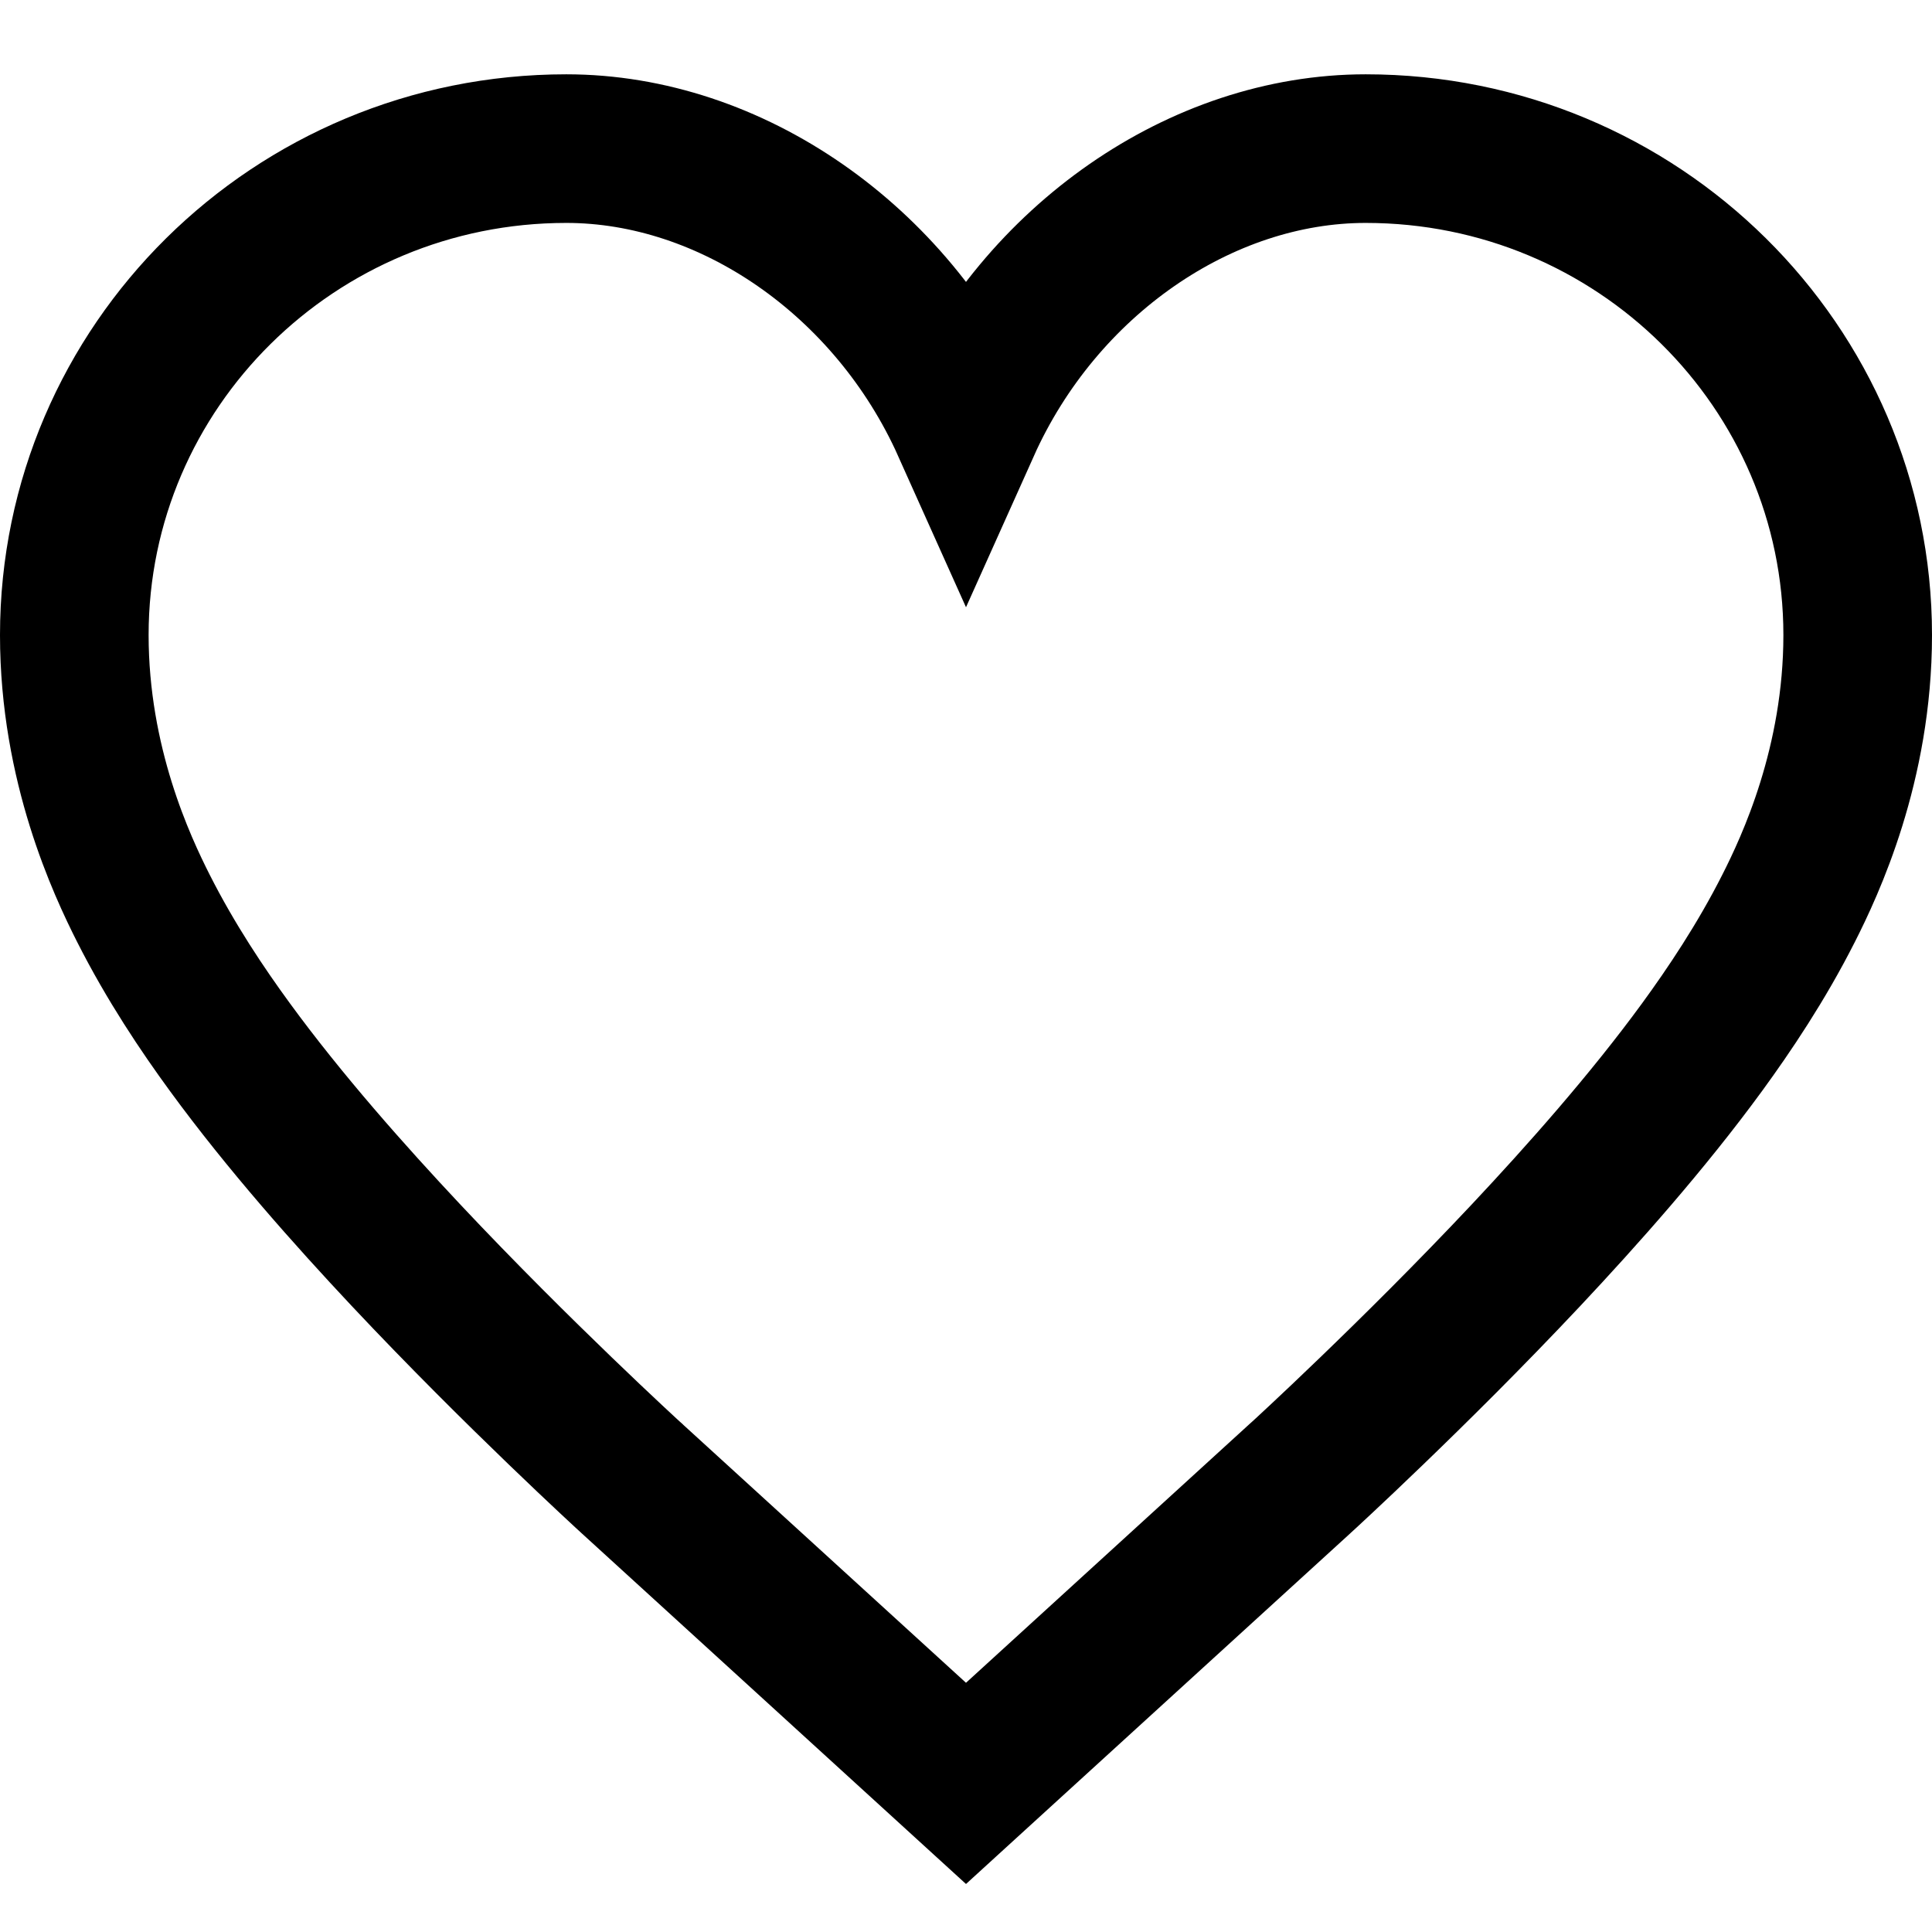
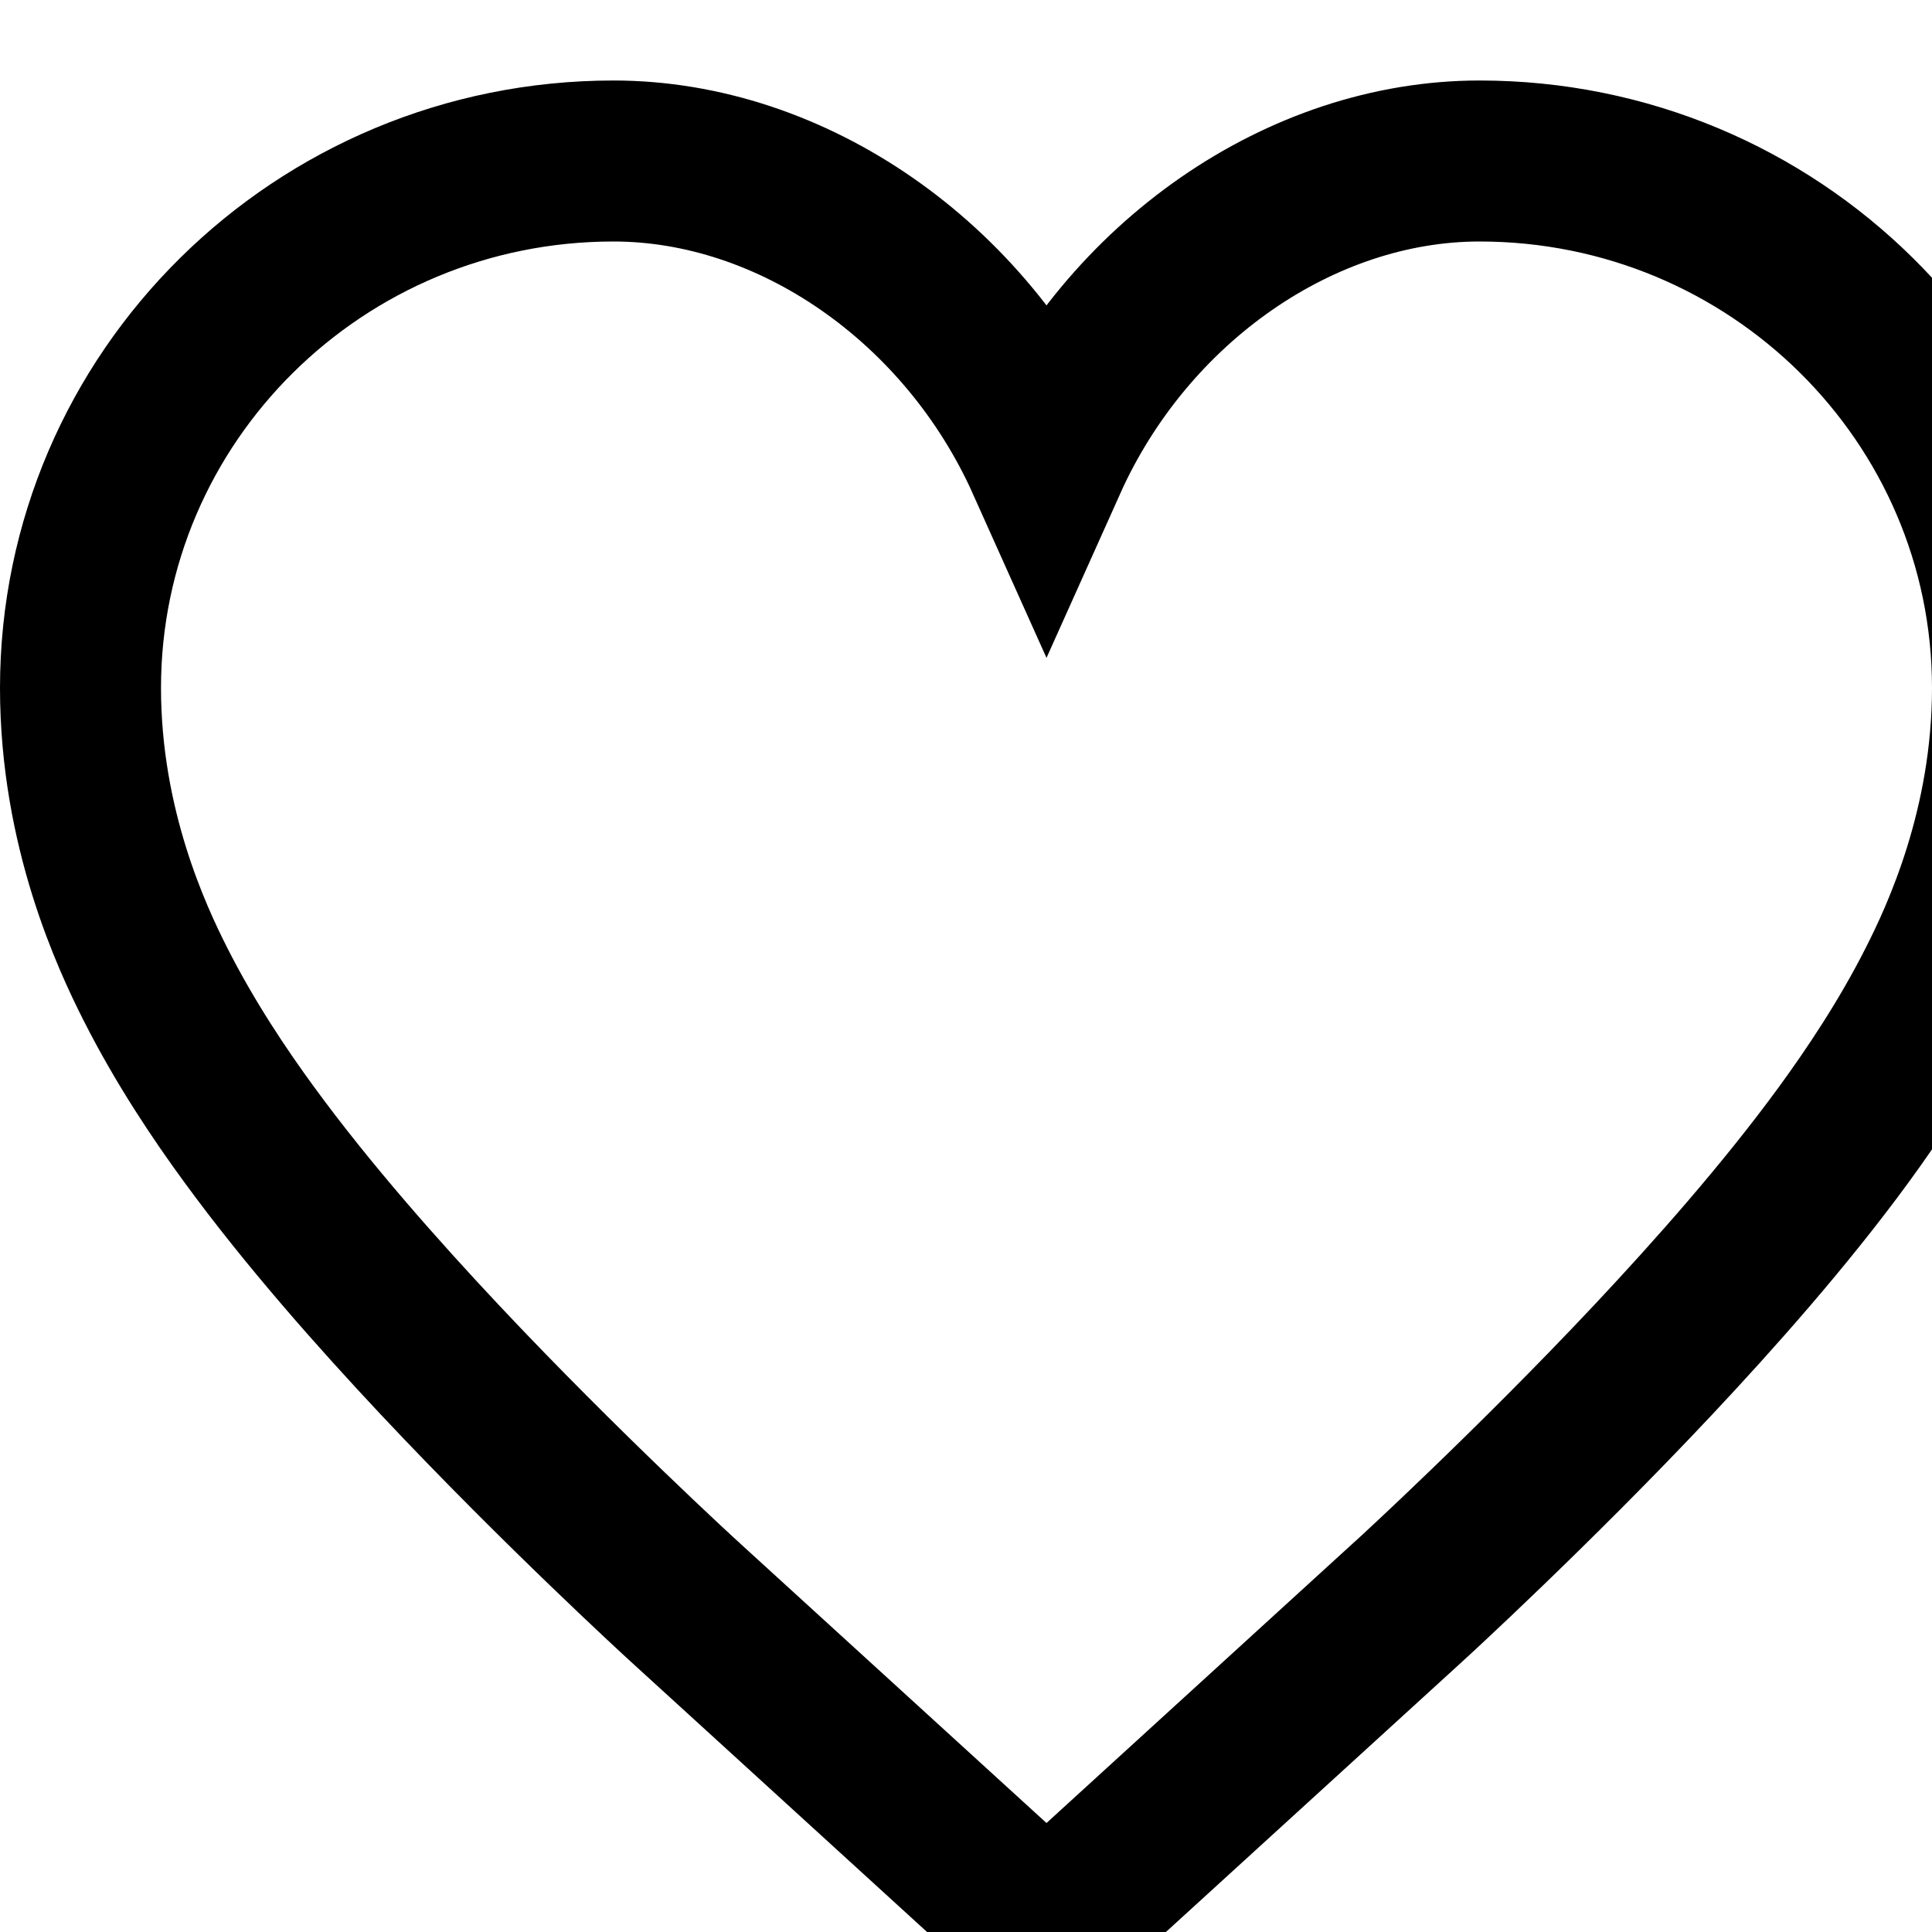
- <svg xmlns="http://www.w3.org/2000/svg" width="26" height="26" viewBox="0 0 26 26" fill="none">
+ <svg xmlns="http://www.w3.org/2000/svg" width="24" height="24" viewBox="0 0 24 24" fill="none">
  <path d="M13 24L8.509 19.902M13 24L17.491 19.902M13 24C16.485 20.819 17.491 19.901 17.491 19.901L17.501 19.892L17.519 19.876L17.578 19.822C17.627 19.776 17.695 19.714 17.779 19.635C17.947 19.478 18.181 19.257 18.461 18.987C19.014 18.454 19.77 17.708 20.541 16.887C21.287 16.092 22.17 15.1 22.906 14.092C23.27 13.593 23.703 12.95 24.07 12.224C24.36 11.652 25 10.29 25 8.546C25 4.931 22.036 2 18.379 2C16.163 2 14 3.5 13 5.729C12 3.5 9.837 2 7.621 2C3.964 2 1 4.931 1 8.546C1 10.29 1.641 11.652 1.93 12.224C2.297 12.95 2.729 13.593 3.094 14.092C3.83 15.1 4.713 16.092 5.459 16.887C6.23 17.708 6.986 18.454 7.539 18.987C7.819 19.257 8.053 19.478 8.221 19.635C8.306 19.714 8.373 19.776 8.422 19.822L8.481 19.876L8.499 19.892L8.508 19.901C8.508 19.901 9.515 20.819 13 24Z" stroke="black" stroke-width="2" stroke-linecap="round" />
</svg>
